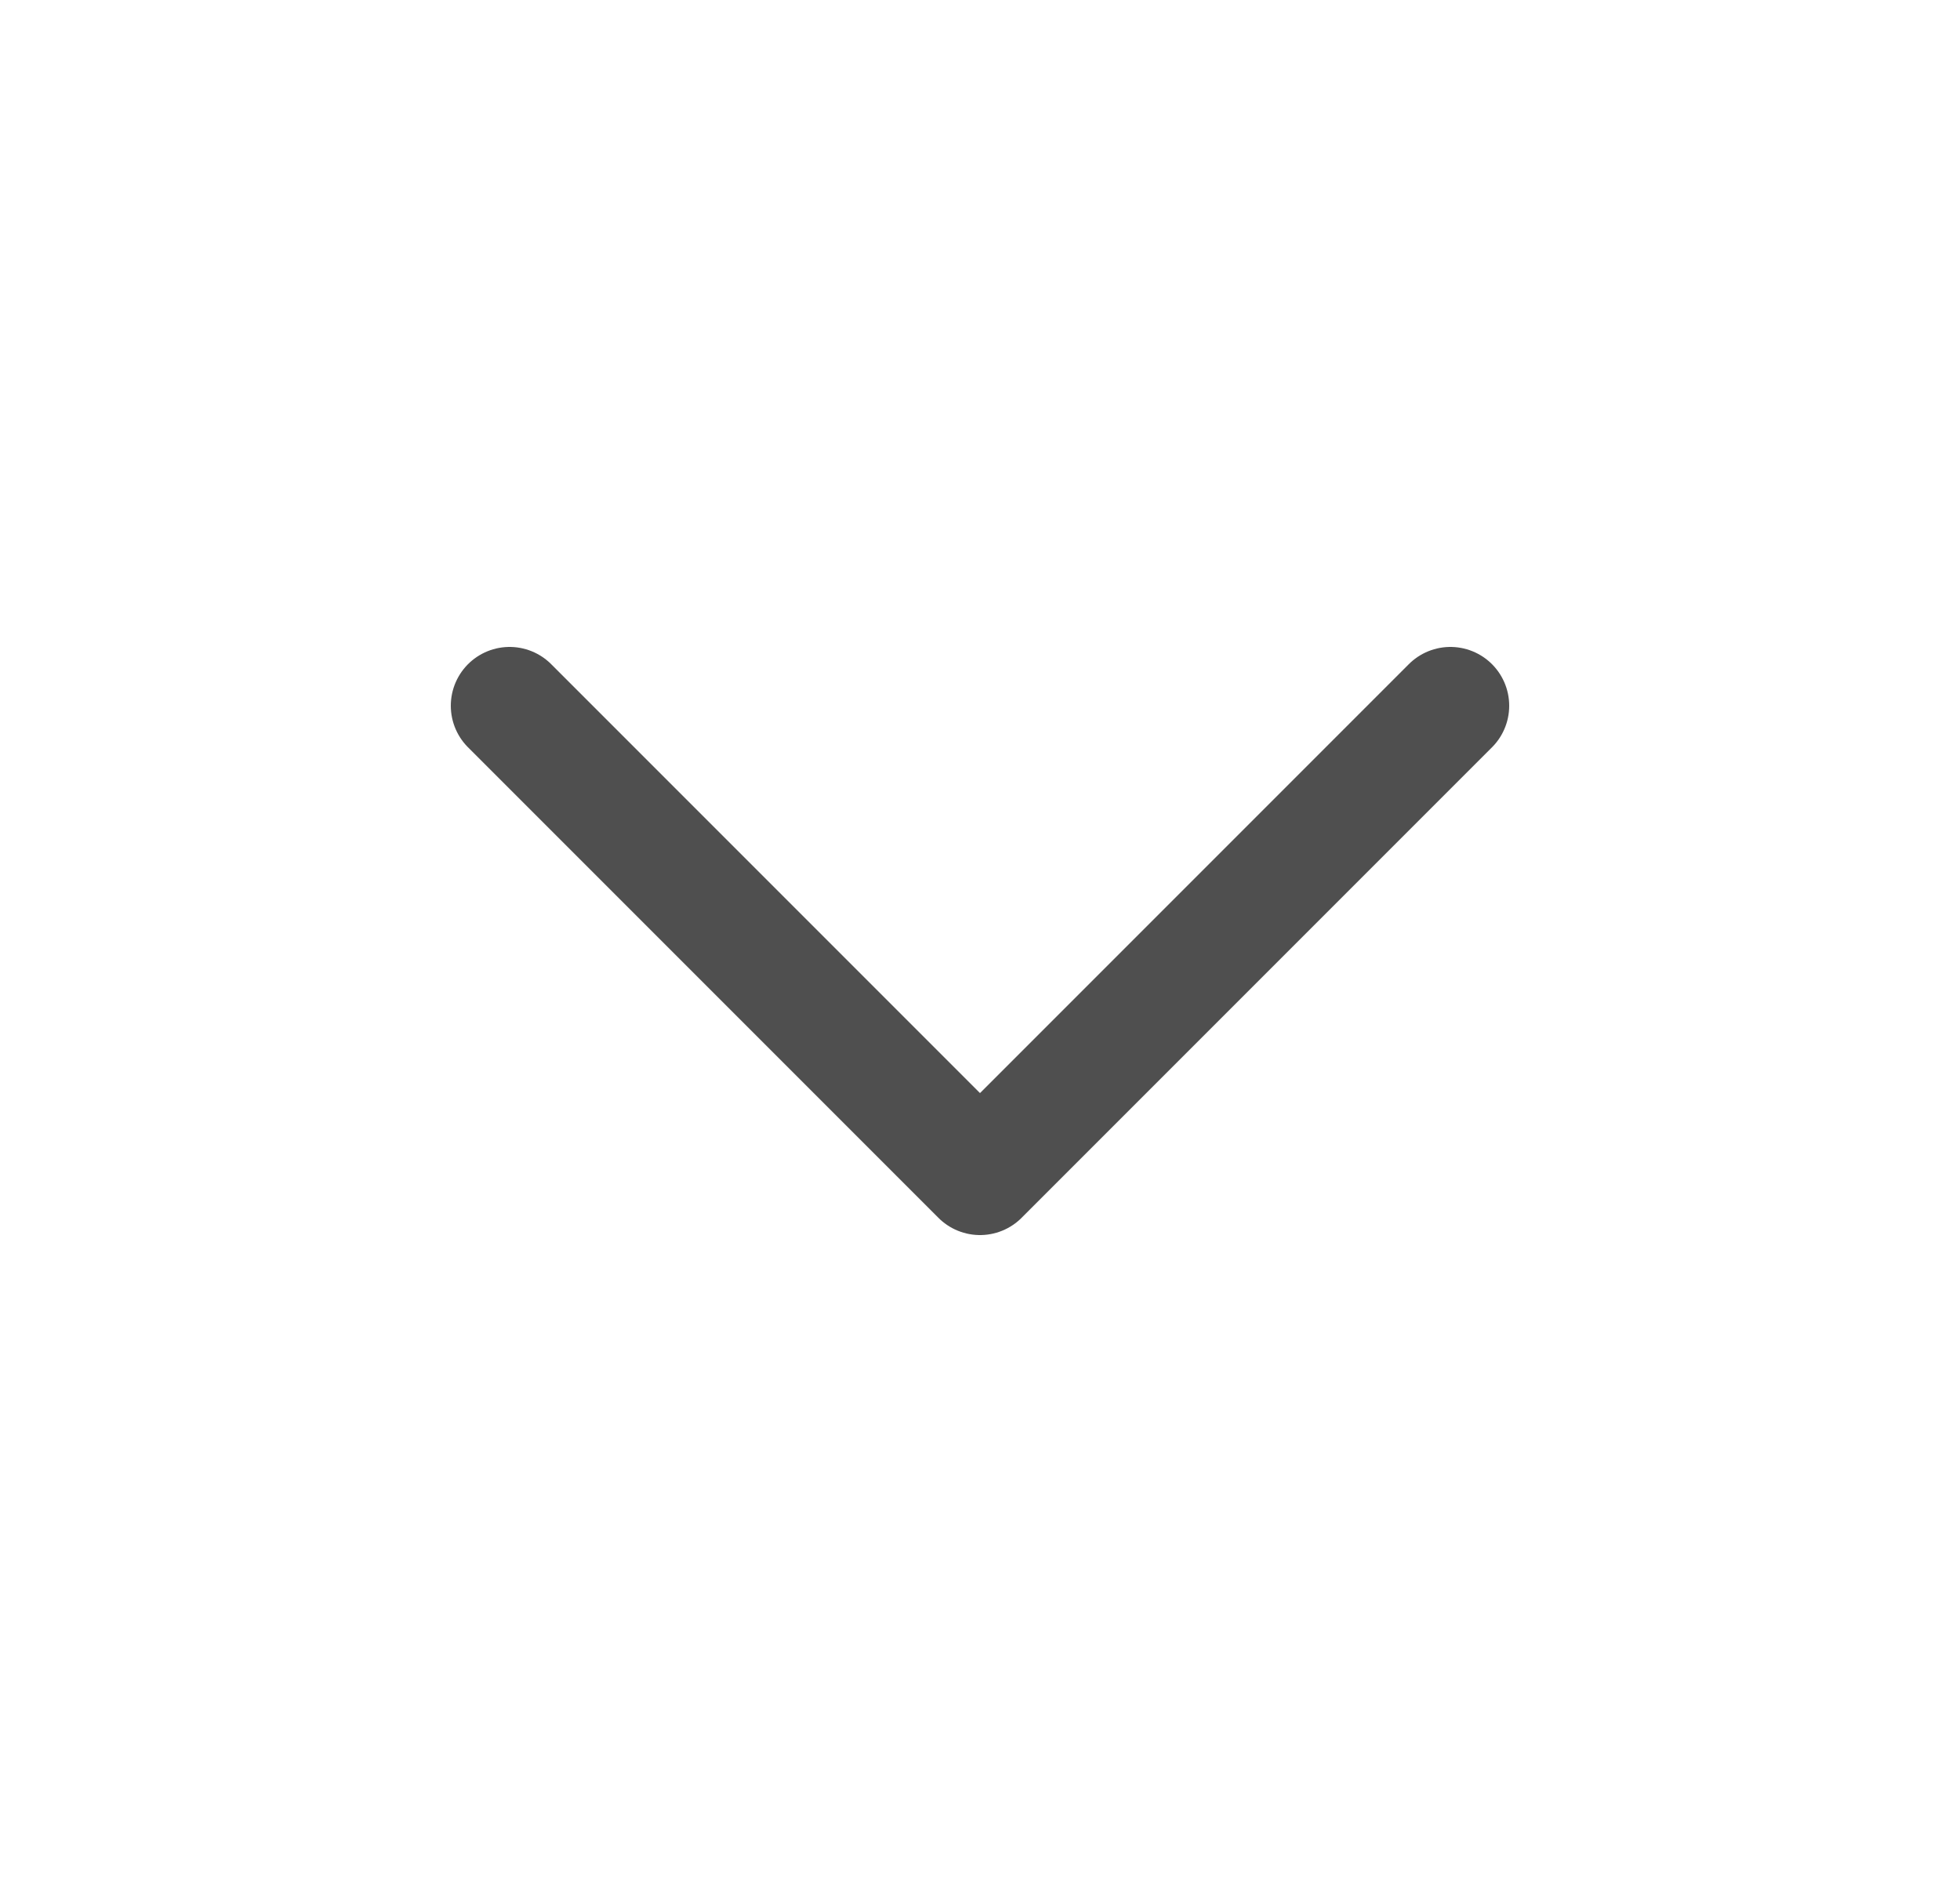
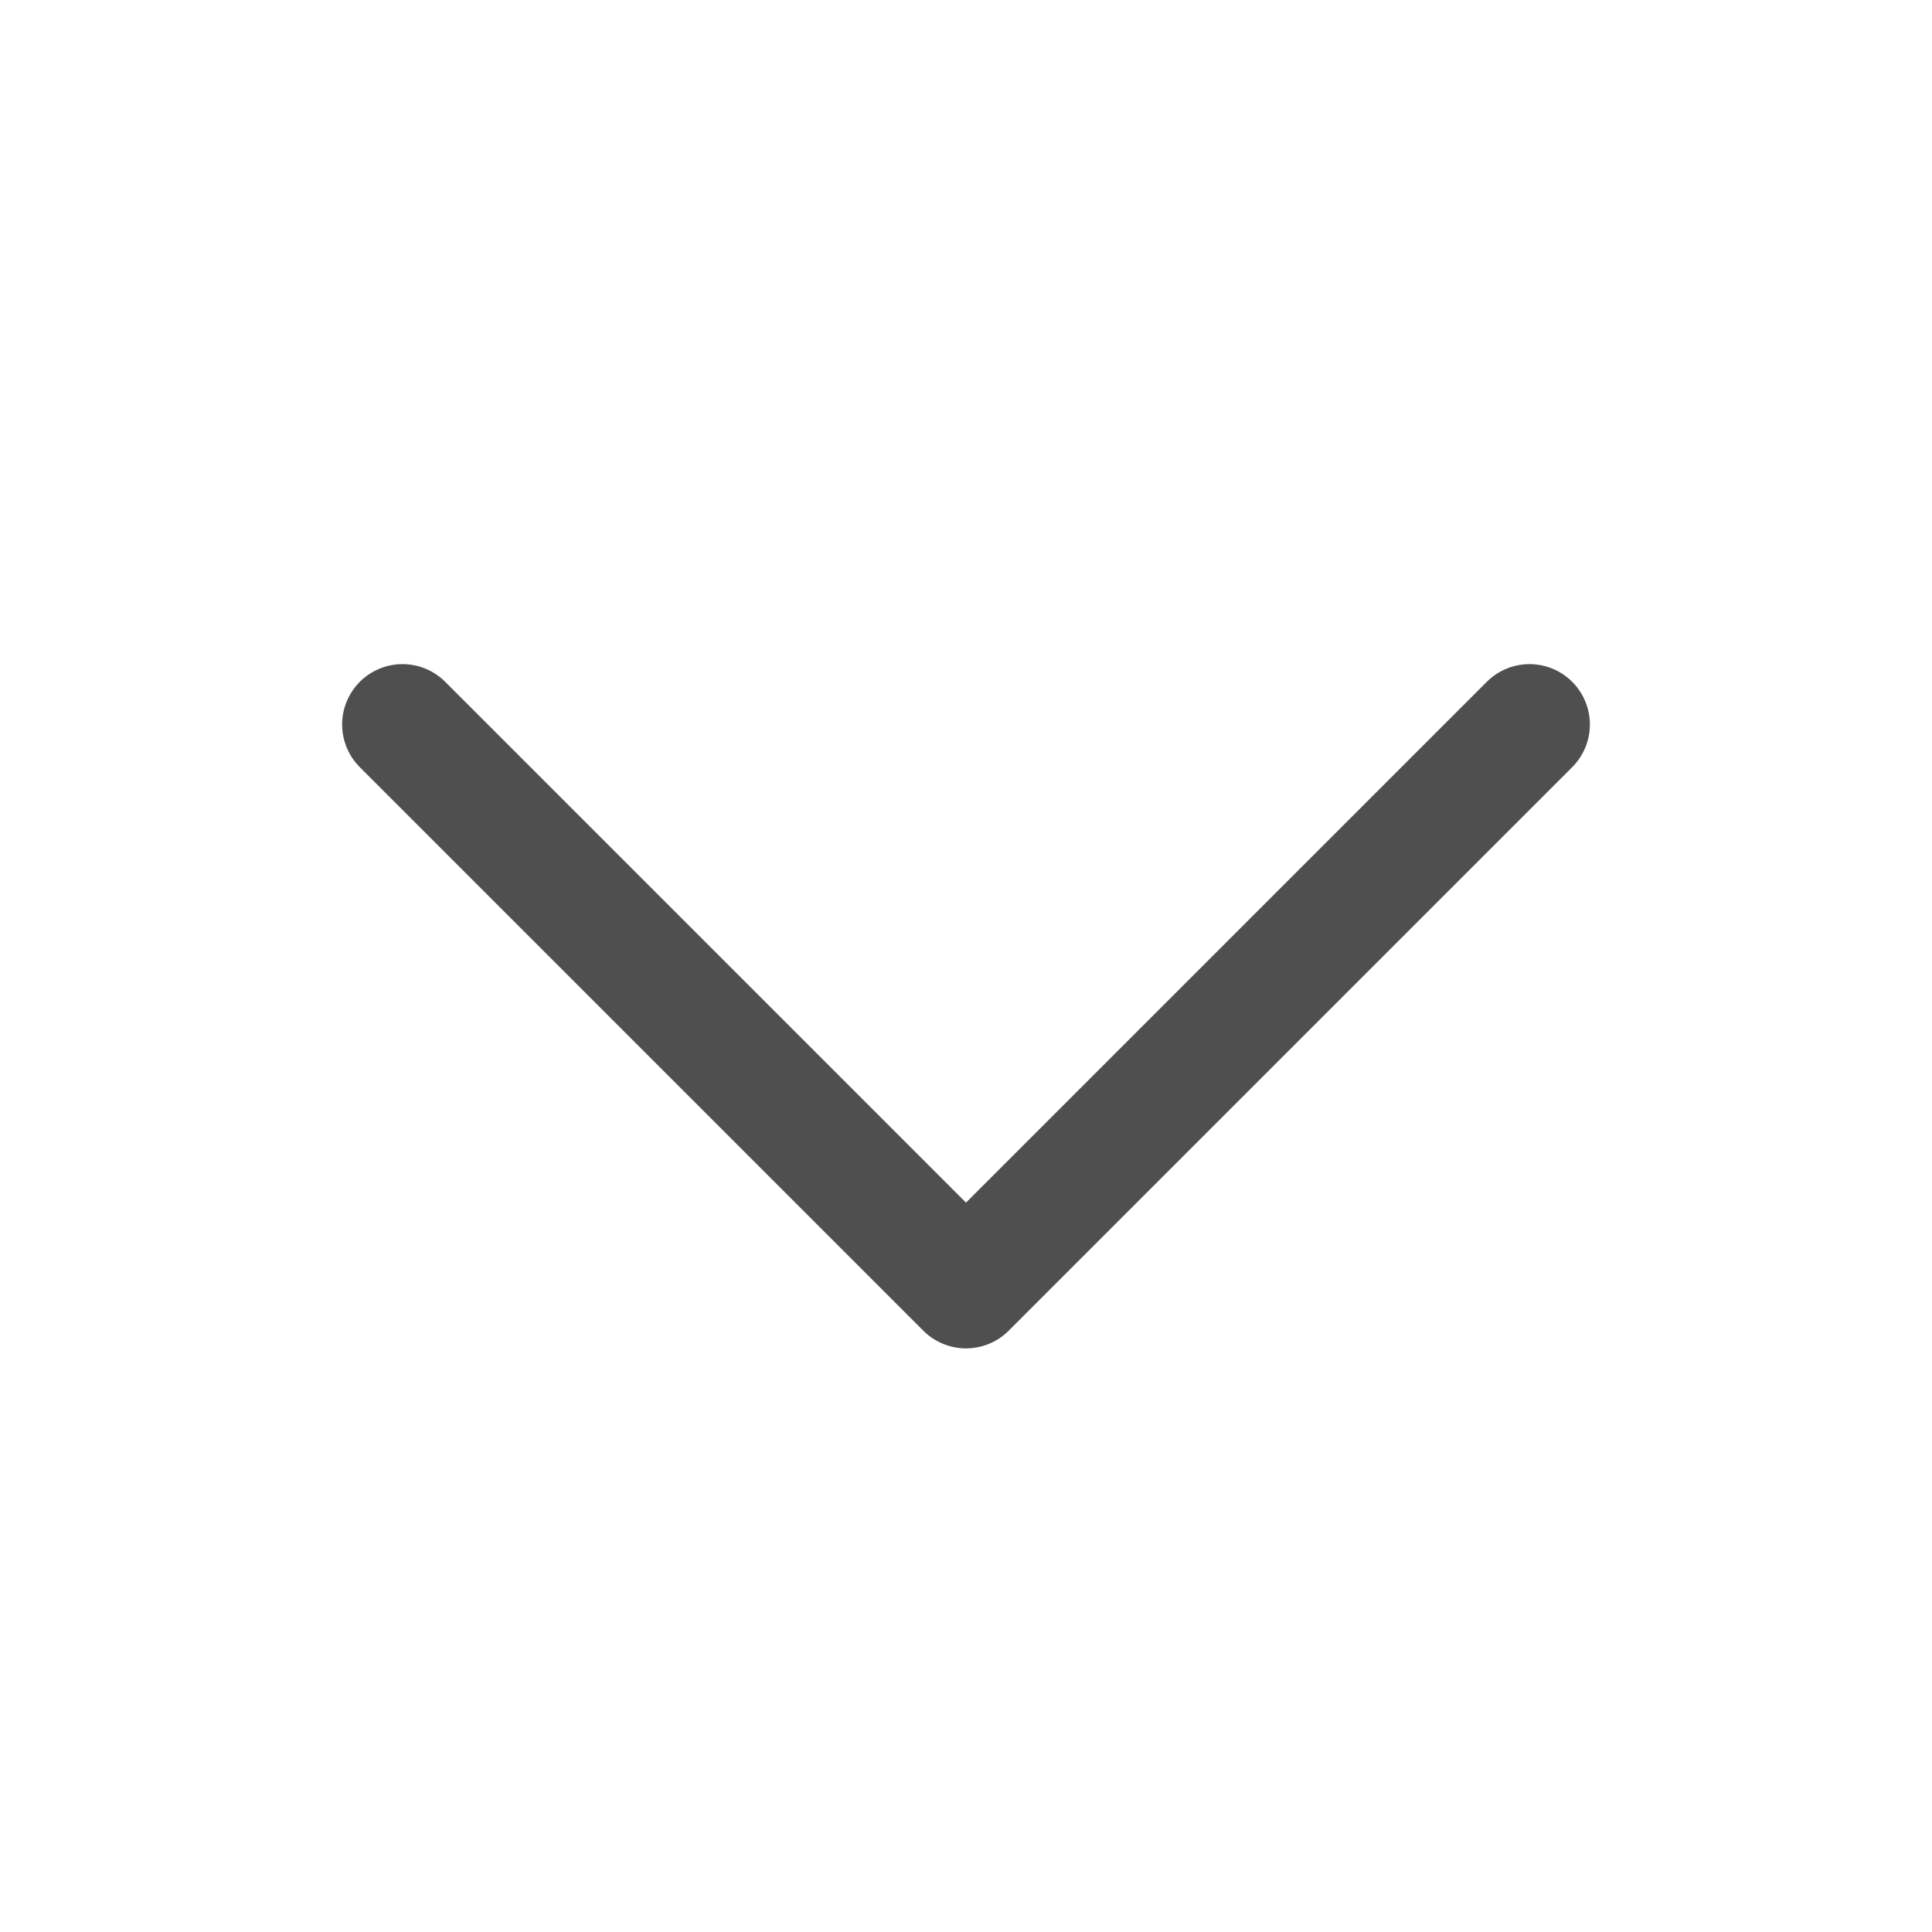
- <svg xmlns="http://www.w3.org/2000/svg" width="25" height="24" viewBox="0 0 25 24" fill="none">
-   <path d="M18.5 9L12.5 15L6.5 9" stroke="#4F4F4F" stroke-width="1.5" stroke-linecap="round" stroke-linejoin="round" />
+ <svg xmlns="http://www.w3.org/2000/svg" width="24" height="24" viewBox="0 0 24 24" fill="none">
+   <path d="M19 9L12 16L5 9" stroke="#4F4F4F" stroke-width="1.5" stroke-linecap="round" stroke-linejoin="round" />
</svg>
